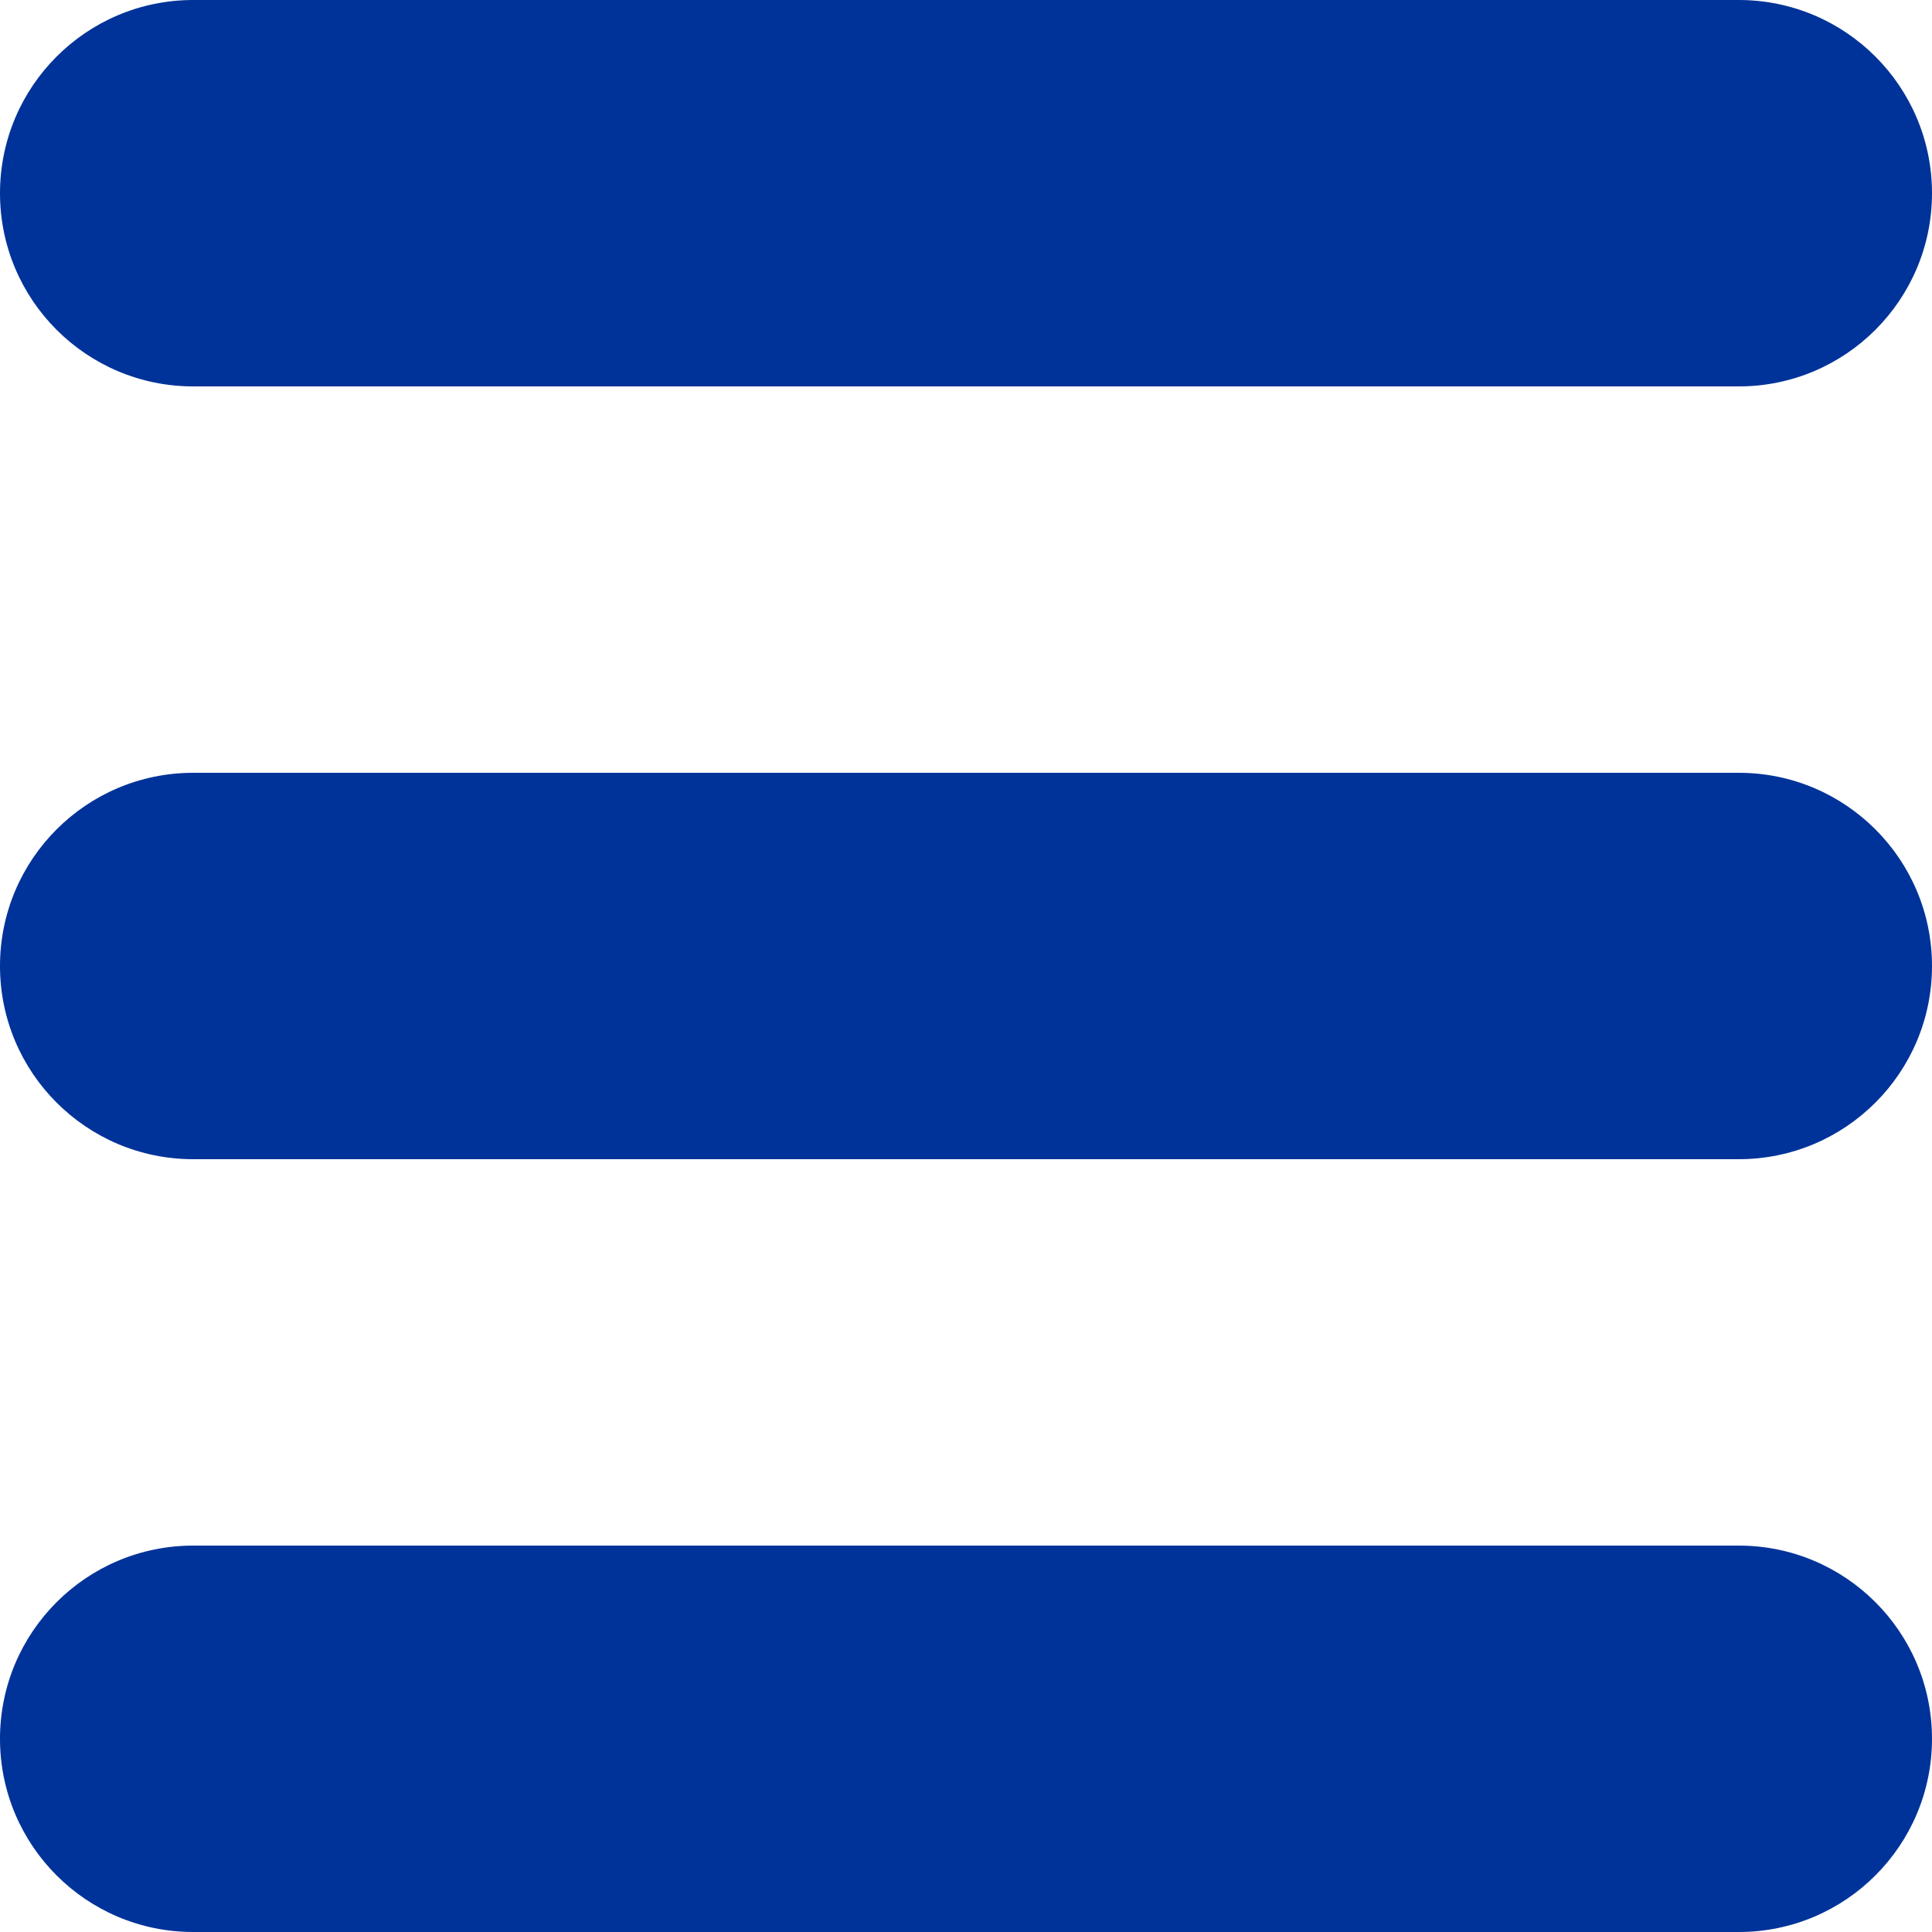
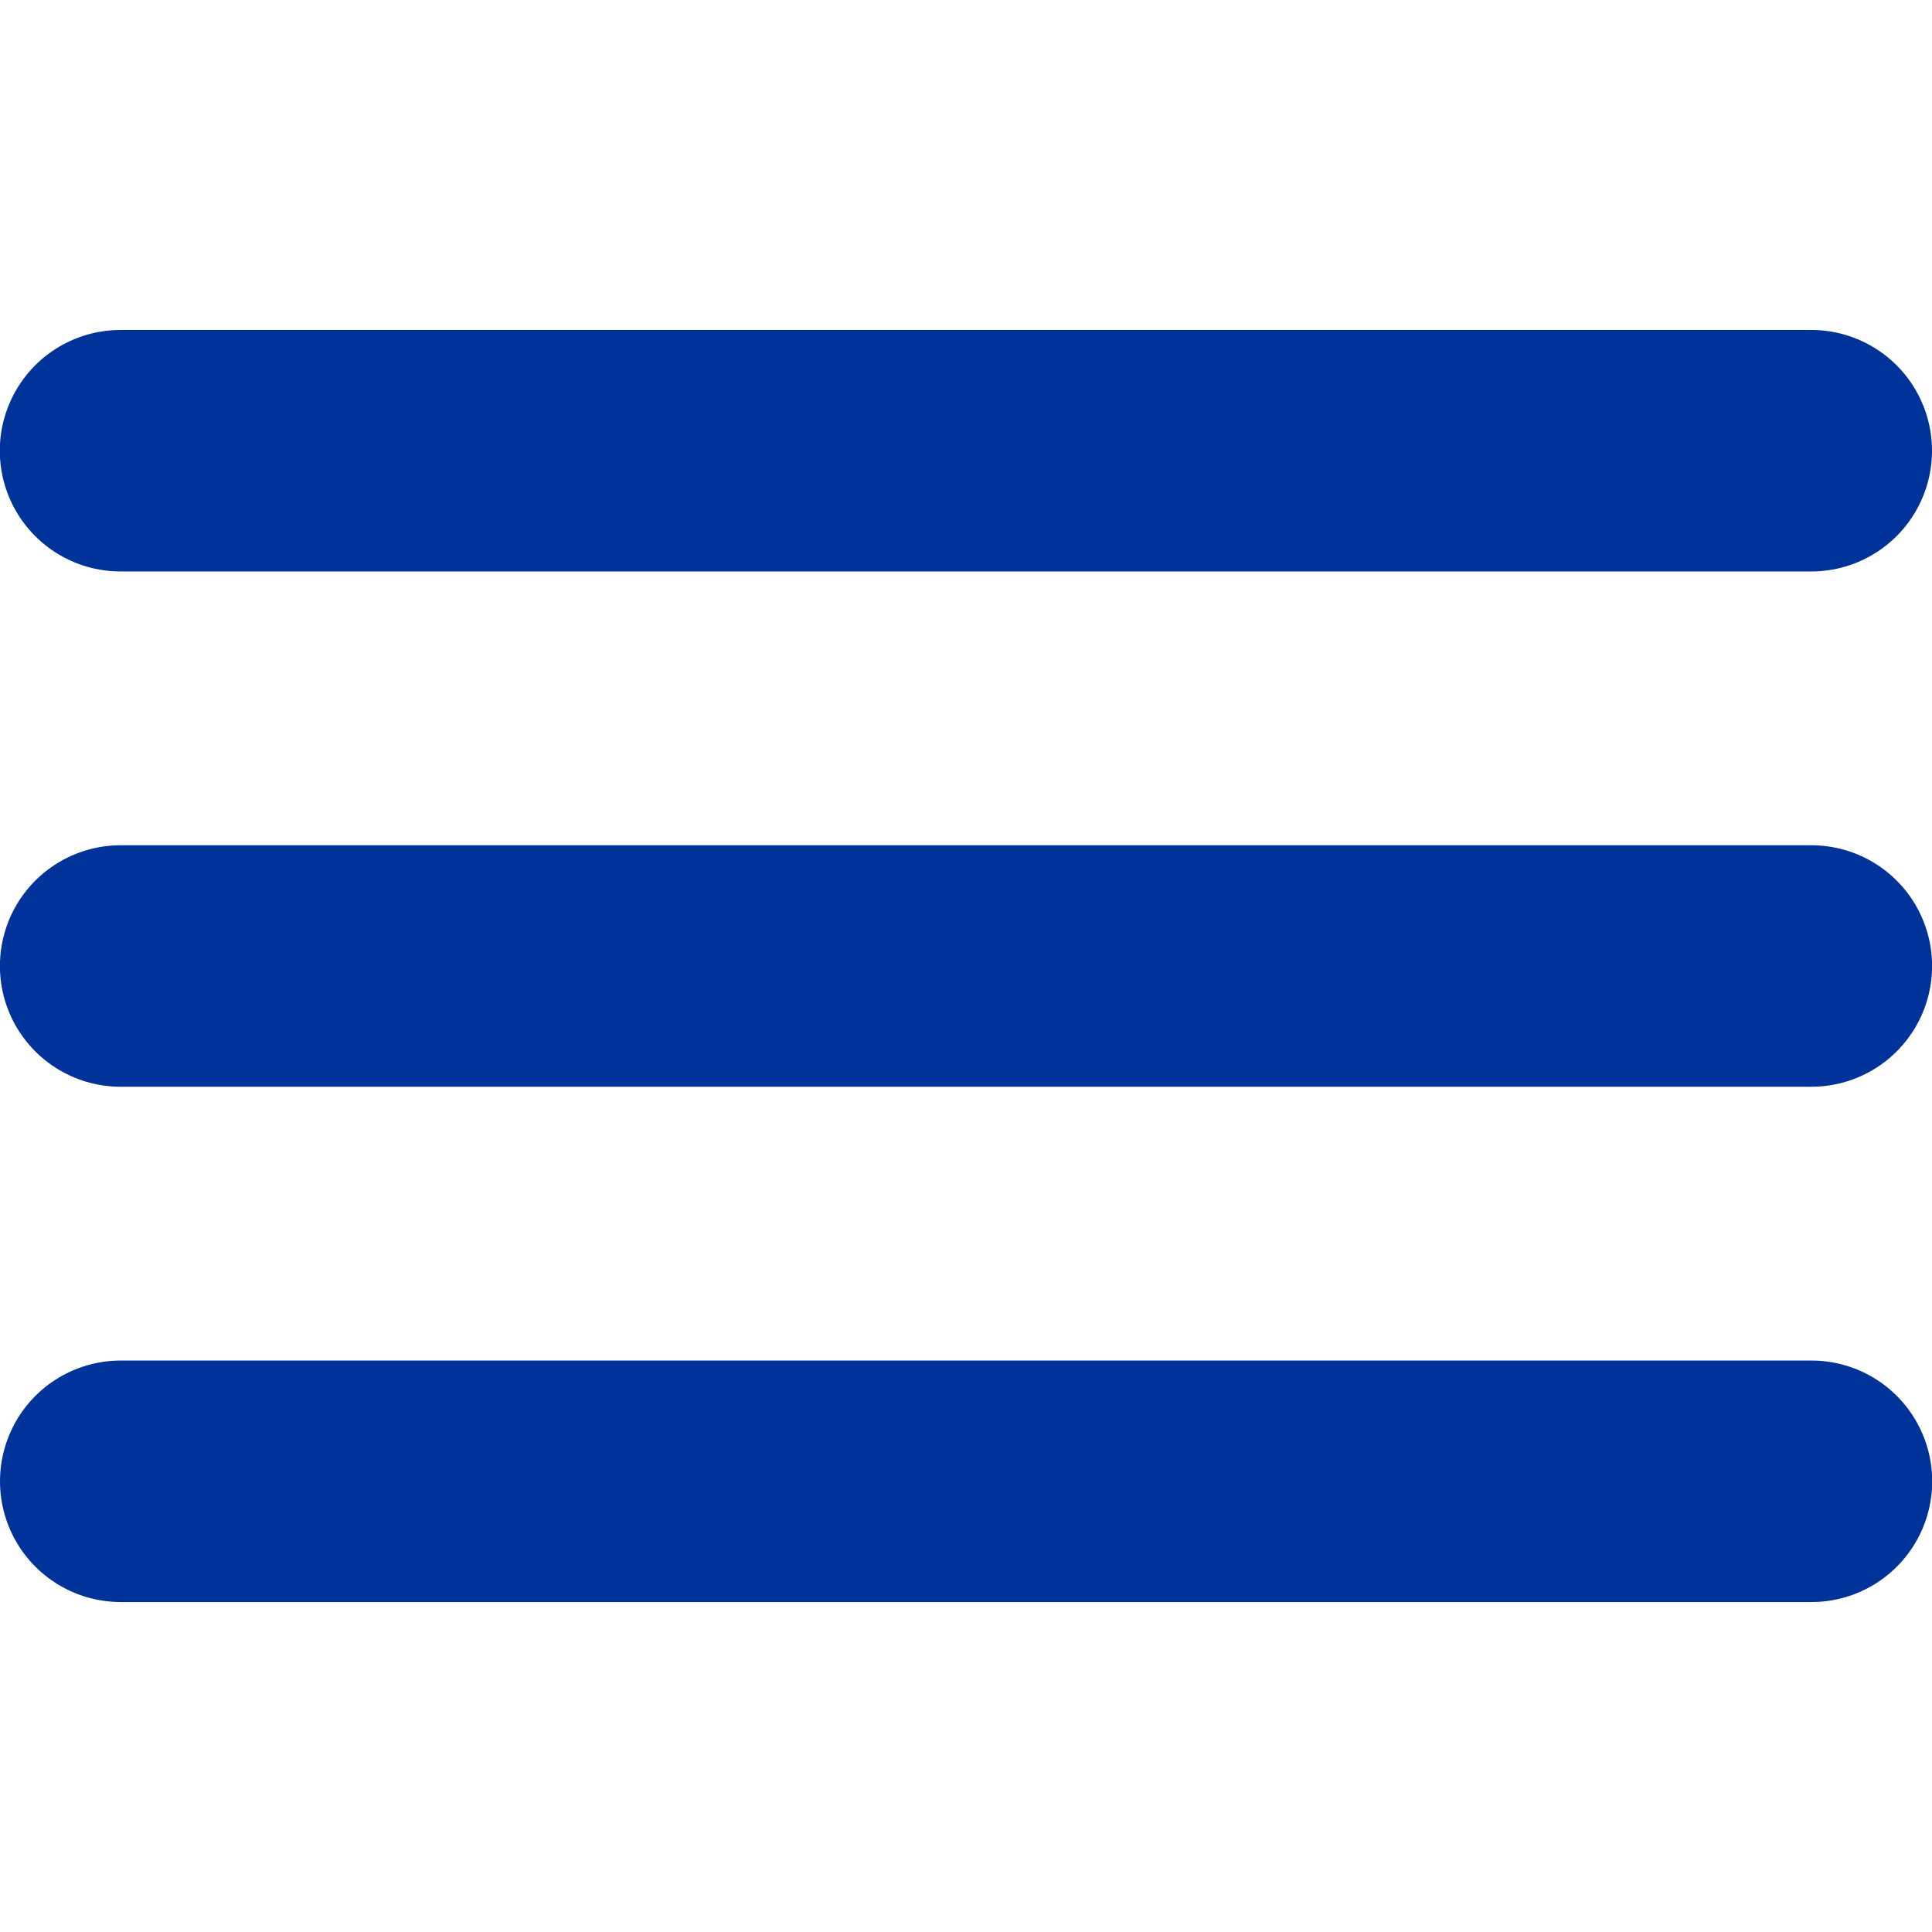
<svg xmlns="http://www.w3.org/2000/svg" fill="#003399" height="800px" width="800px" version="1.1" id="Layer_1" viewBox="0 0 150 150" xml:space="preserve">
-   <g id="XMLID_240_">
-     <path id="XMLID_241_" d="M15,30h120c8.284,0,15-6.716,15-15s-6.716-15-15-15H15C6.716,0,0,6.716,0,15S6.716,30,15,30z" />
-     <path id="XMLID_242_" d="M135,60H15C6.716,60,0,66.716,0,75s6.716,15,15,15h120c8.284,0,15-6.716,15-15S143.284,60,135,60z" />
-     <path id="XMLID_243_" d="M135,120H15c-8.284,0-15,6.716-15,15s6.716,15,15,15h120c8.284,0,15-6.716,15-15S143.284,120,135,120z" />
-   </g>
+   <defs id="defs9" />
+   <path style="fill:none;stroke:#003399;stroke-width:18.75;stroke-linecap:round;stroke-linejoin:round;stroke-dasharray:none;stroke-opacity:1;paint-order:stroke fill markers" d="M 9.36,34.993 H 140.625" id="path483" />
+   <path style="fill:none;stroke:#003399;stroke-width:18.75;stroke-linecap:round;stroke-linejoin:round;stroke-dasharray:none;stroke-opacity:1;paint-order:stroke fill markers" d="M 9.368,75 H 140.632" id="path483-1" />
+   <path style="fill:none;stroke:#003399;stroke-width:18.75;stroke-linecap:round;stroke-linejoin:round;stroke-dasharray:none;stroke-opacity:1;paint-order:stroke fill markers" d="M 9.375,115.007 H 140.64" id="path483-1-3" />
</svg>
